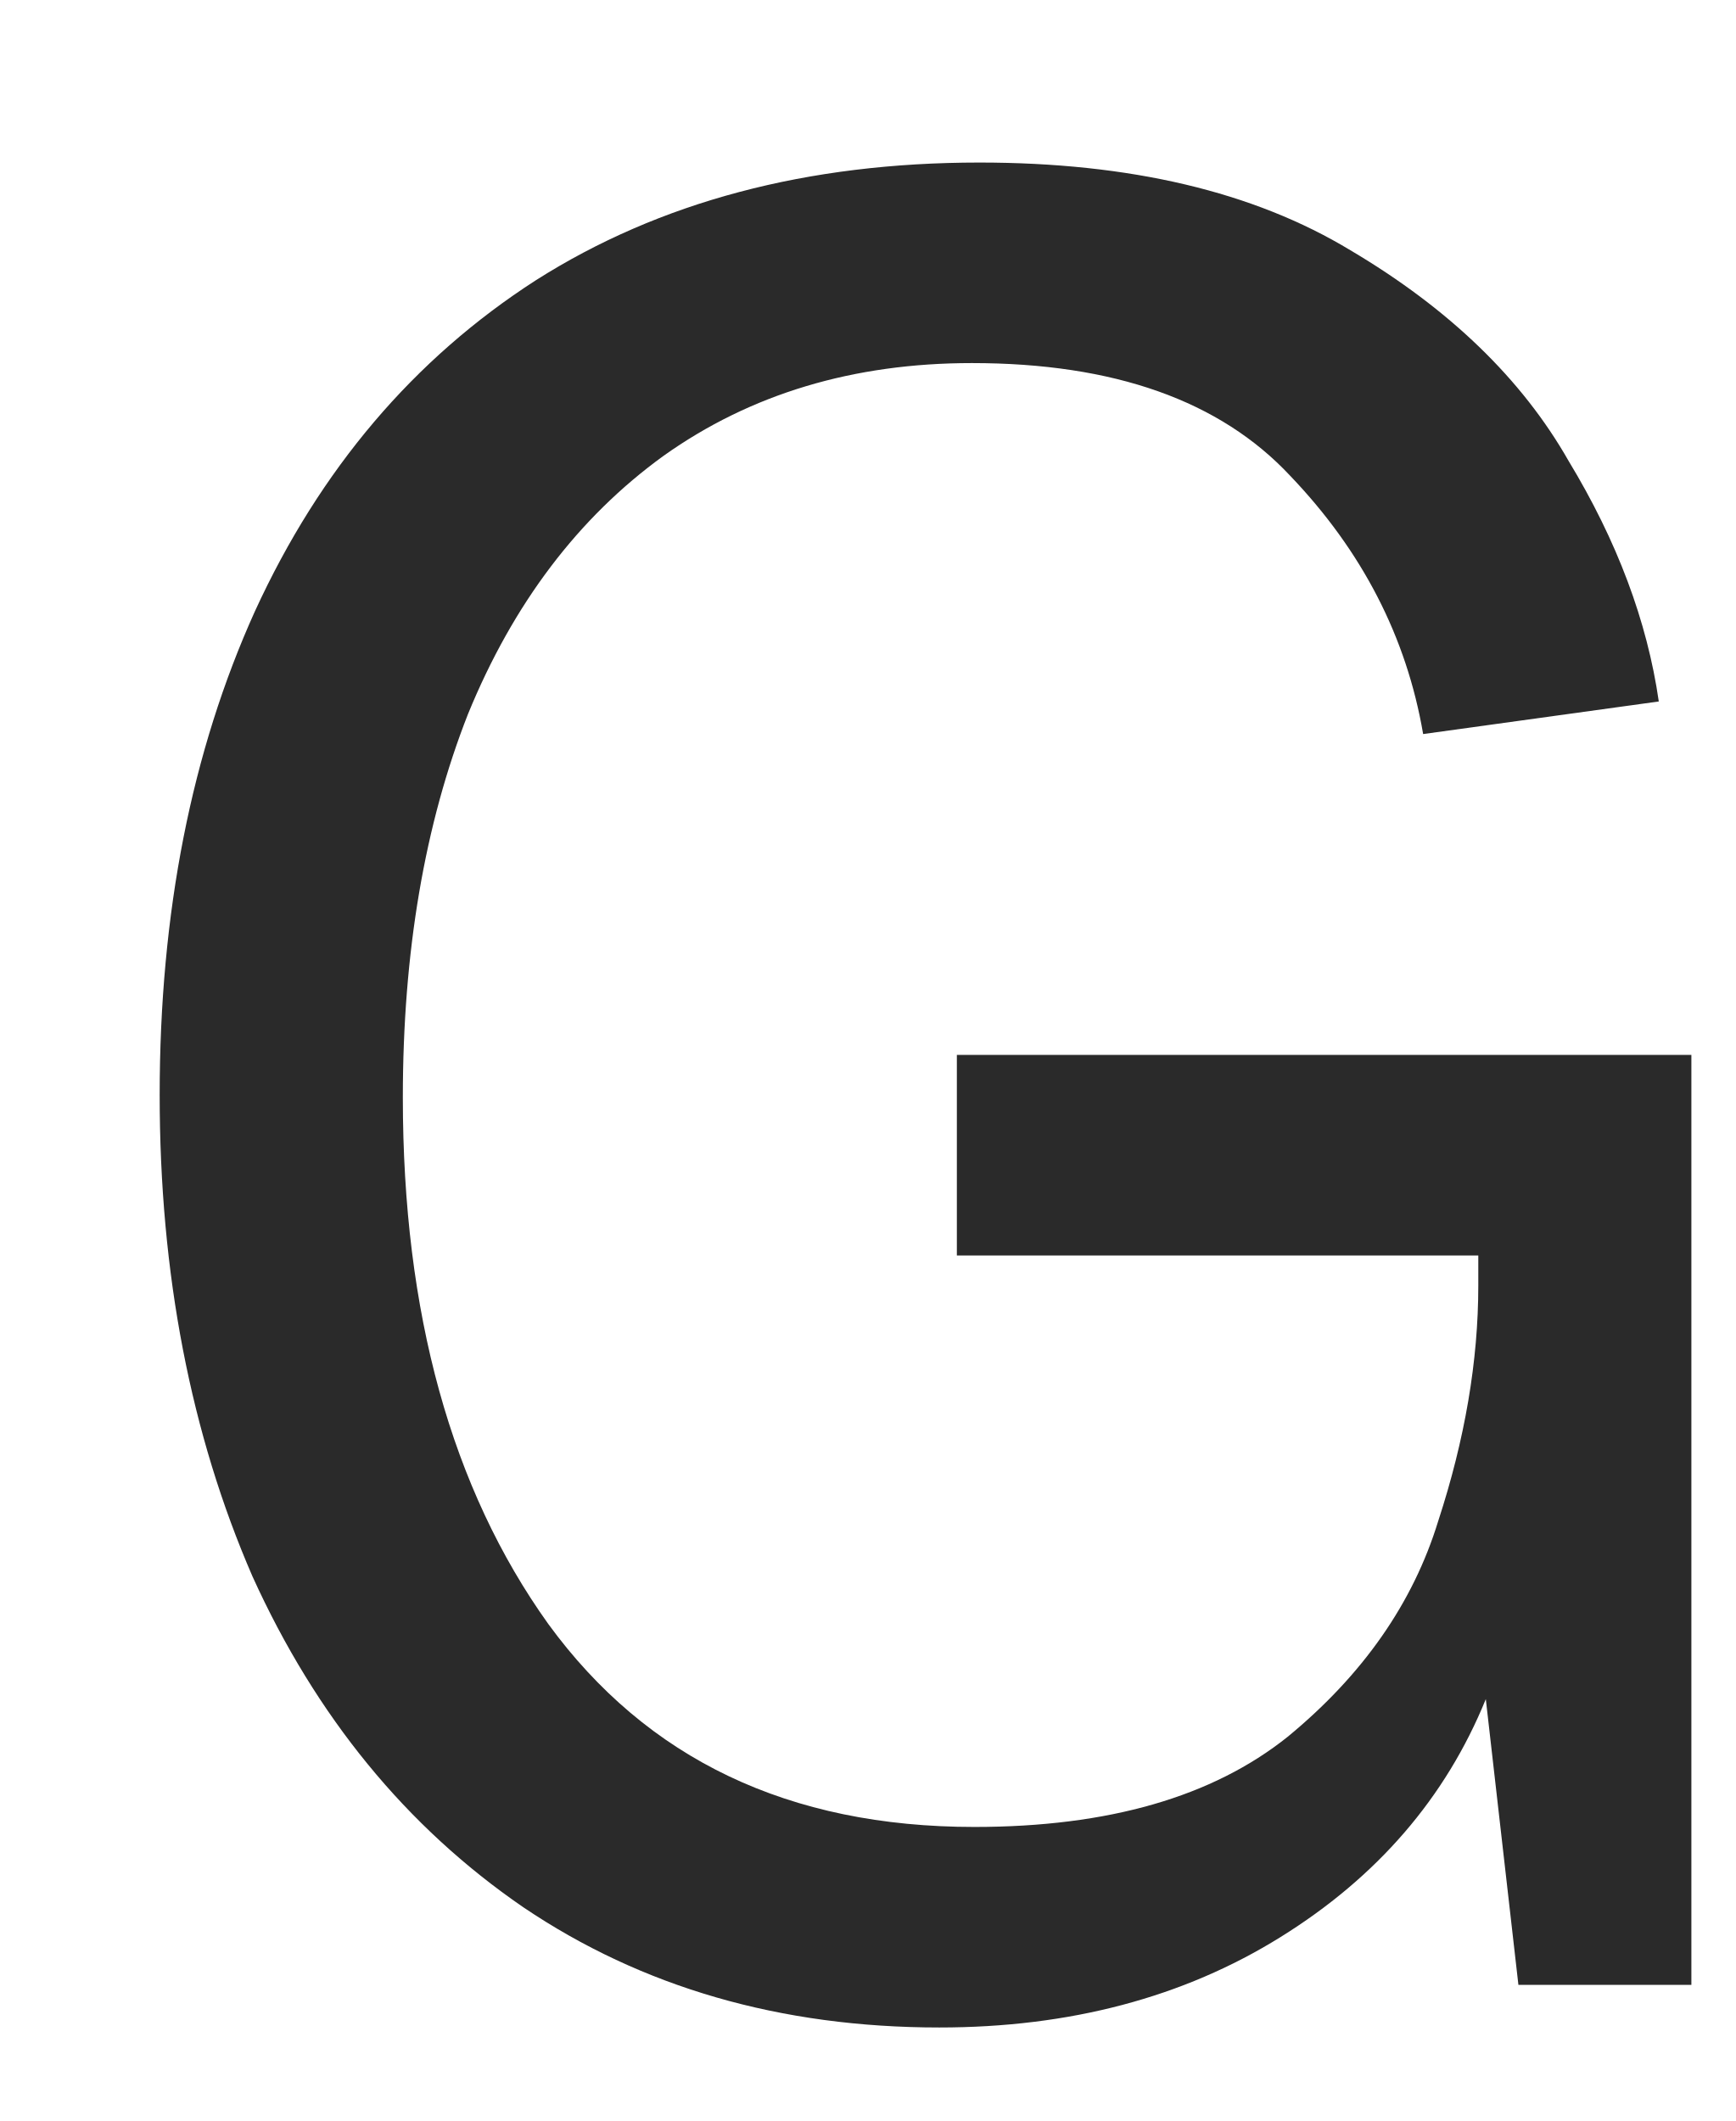
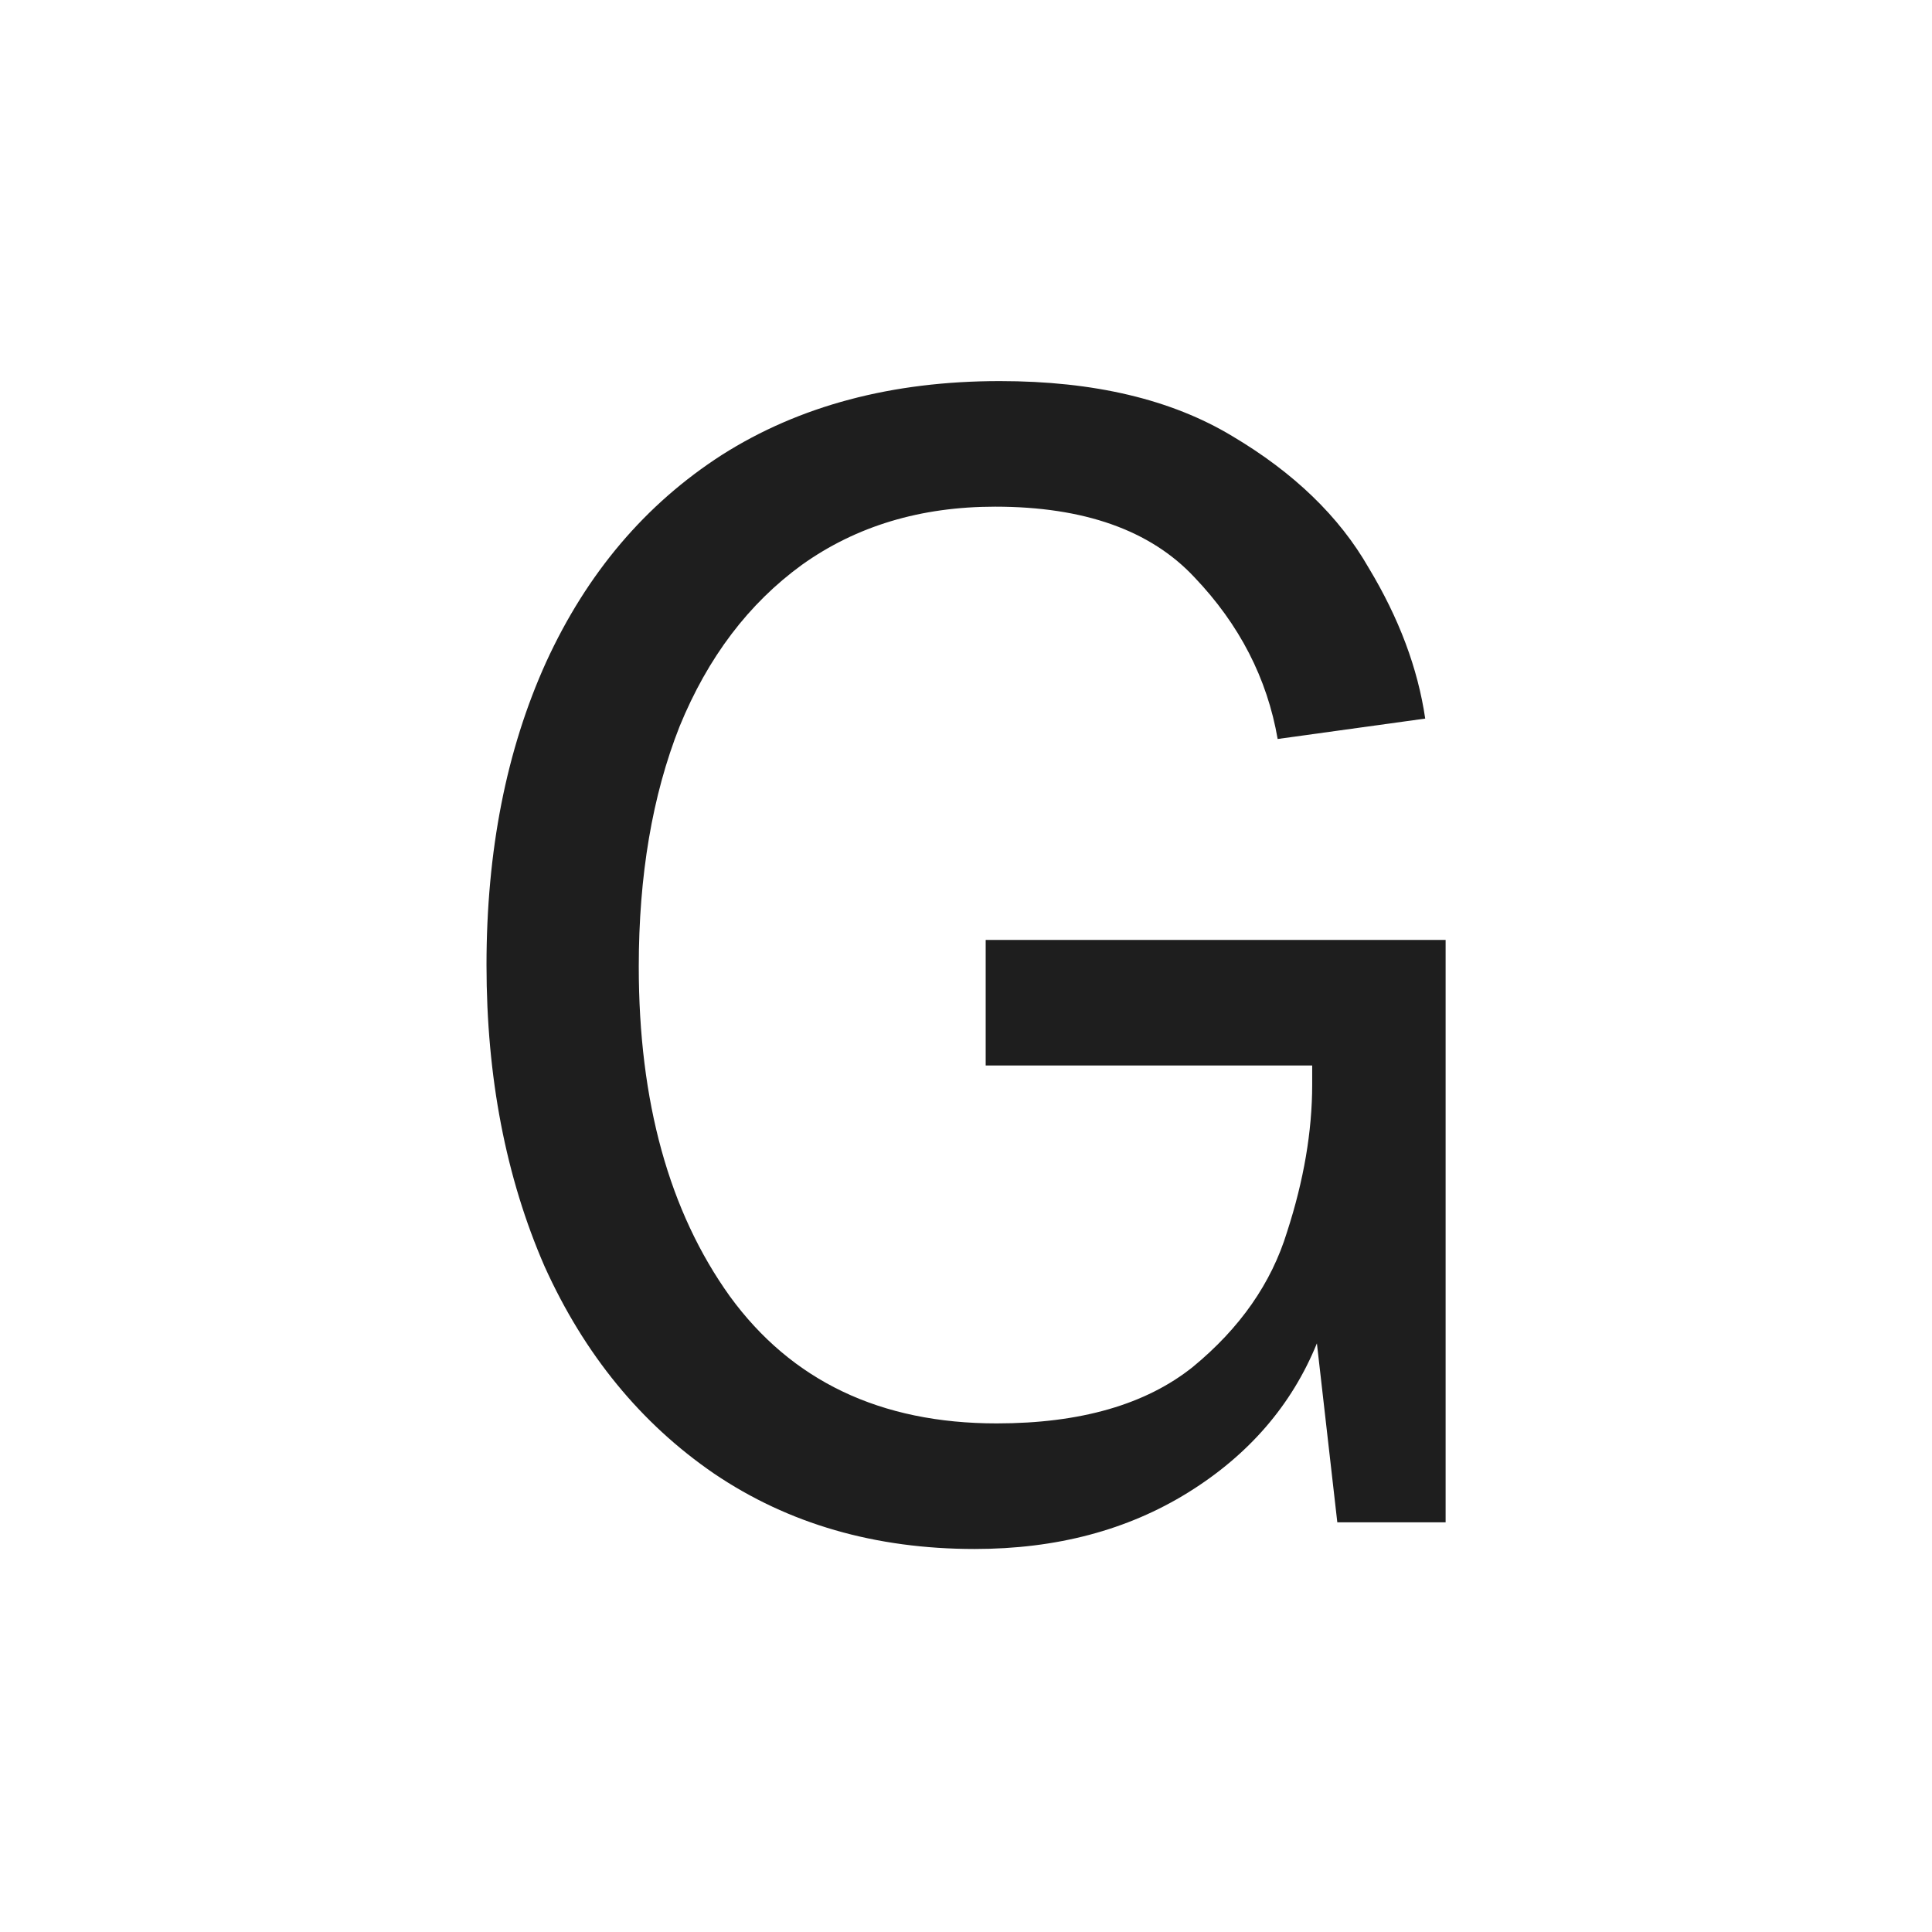
- <svg xmlns="http://www.w3.org/2000/svg" width="9" height="11" viewBox="0 0 9 11" fill="none">
-   <path d="M4.871 10.515C4.048 10.515 3.329 10.307 2.713 9.891C2.107 9.475 1.639 8.903 1.309 8.175C0.989 7.438 0.828 6.606 0.828 5.679C0.828 4.734 0.993 3.898 1.322 3.17C1.66 2.433 2.146 1.861 2.778 1.454C3.42 1.046 4.187 0.843 5.079 0.843C5.859 0.843 6.501 0.994 7.003 1.298C7.515 1.601 7.892 1.965 8.134 2.39C8.386 2.806 8.542 3.222 8.602 3.638L7.38 3.807C7.294 3.304 7.064 2.858 6.691 2.468C6.327 2.078 5.777 1.883 5.04 1.883C4.425 1.883 3.892 2.043 3.441 2.364C2.999 2.684 2.661 3.131 2.427 3.703C2.202 4.275 2.089 4.938 2.089 5.692C2.089 6.81 2.341 7.72 2.843 8.422C3.355 9.124 4.091 9.475 5.053 9.475C5.747 9.475 6.288 9.319 6.678 9.007C7.068 8.686 7.328 8.313 7.458 7.889C7.597 7.464 7.666 7.057 7.666 6.667V6.511H4.962V5.471H8.771V10.294H7.874L7.705 8.812C7.497 9.323 7.142 9.735 6.639 10.047C6.137 10.359 5.547 10.515 4.871 10.515Z" fill="#2A2A2A" />
+ <svg xmlns="http://www.w3.org/2000/svg" width="16" height="16" viewBox="0 0 16 16" fill="none">
+   <path d="M8.072 12.828C7.248 12.828 6.529 12.62 5.914 12.204C5.307 11.788 4.839 11.216 4.51 10.488C4.189 9.751 4.029 8.919 4.029 7.992C4.029 7.047 4.193 6.211 4.523 5.483C4.861 4.746 5.346 4.174 5.979 3.767C6.62 3.36 7.387 3.156 8.28 3.156C9.06 3.156 9.701 3.308 10.204 3.611C10.715 3.914 11.092 4.278 11.335 4.703C11.586 5.119 11.742 5.535 11.803 5.951L10.581 6.12C10.494 5.617 10.264 5.171 9.892 4.781C9.528 4.391 8.977 4.196 8.241 4.196C7.625 4.196 7.092 4.356 6.642 4.677C6.2 4.998 5.862 5.444 5.628 6.016C5.402 6.588 5.29 7.251 5.29 8.005C5.29 9.123 5.541 10.033 6.044 10.735C6.555 11.437 7.292 11.788 8.254 11.788C8.947 11.788 9.489 11.632 9.879 11.32C10.269 10.999 10.529 10.627 10.659 10.202C10.797 9.777 10.867 9.37 10.867 8.98V8.824H8.163V7.784H11.972V12.607H11.075L10.906 11.125C10.698 11.636 10.342 12.048 9.84 12.36C9.337 12.672 8.748 12.828 8.072 12.828Z" fill="#1E1E1E" />
</svg>
